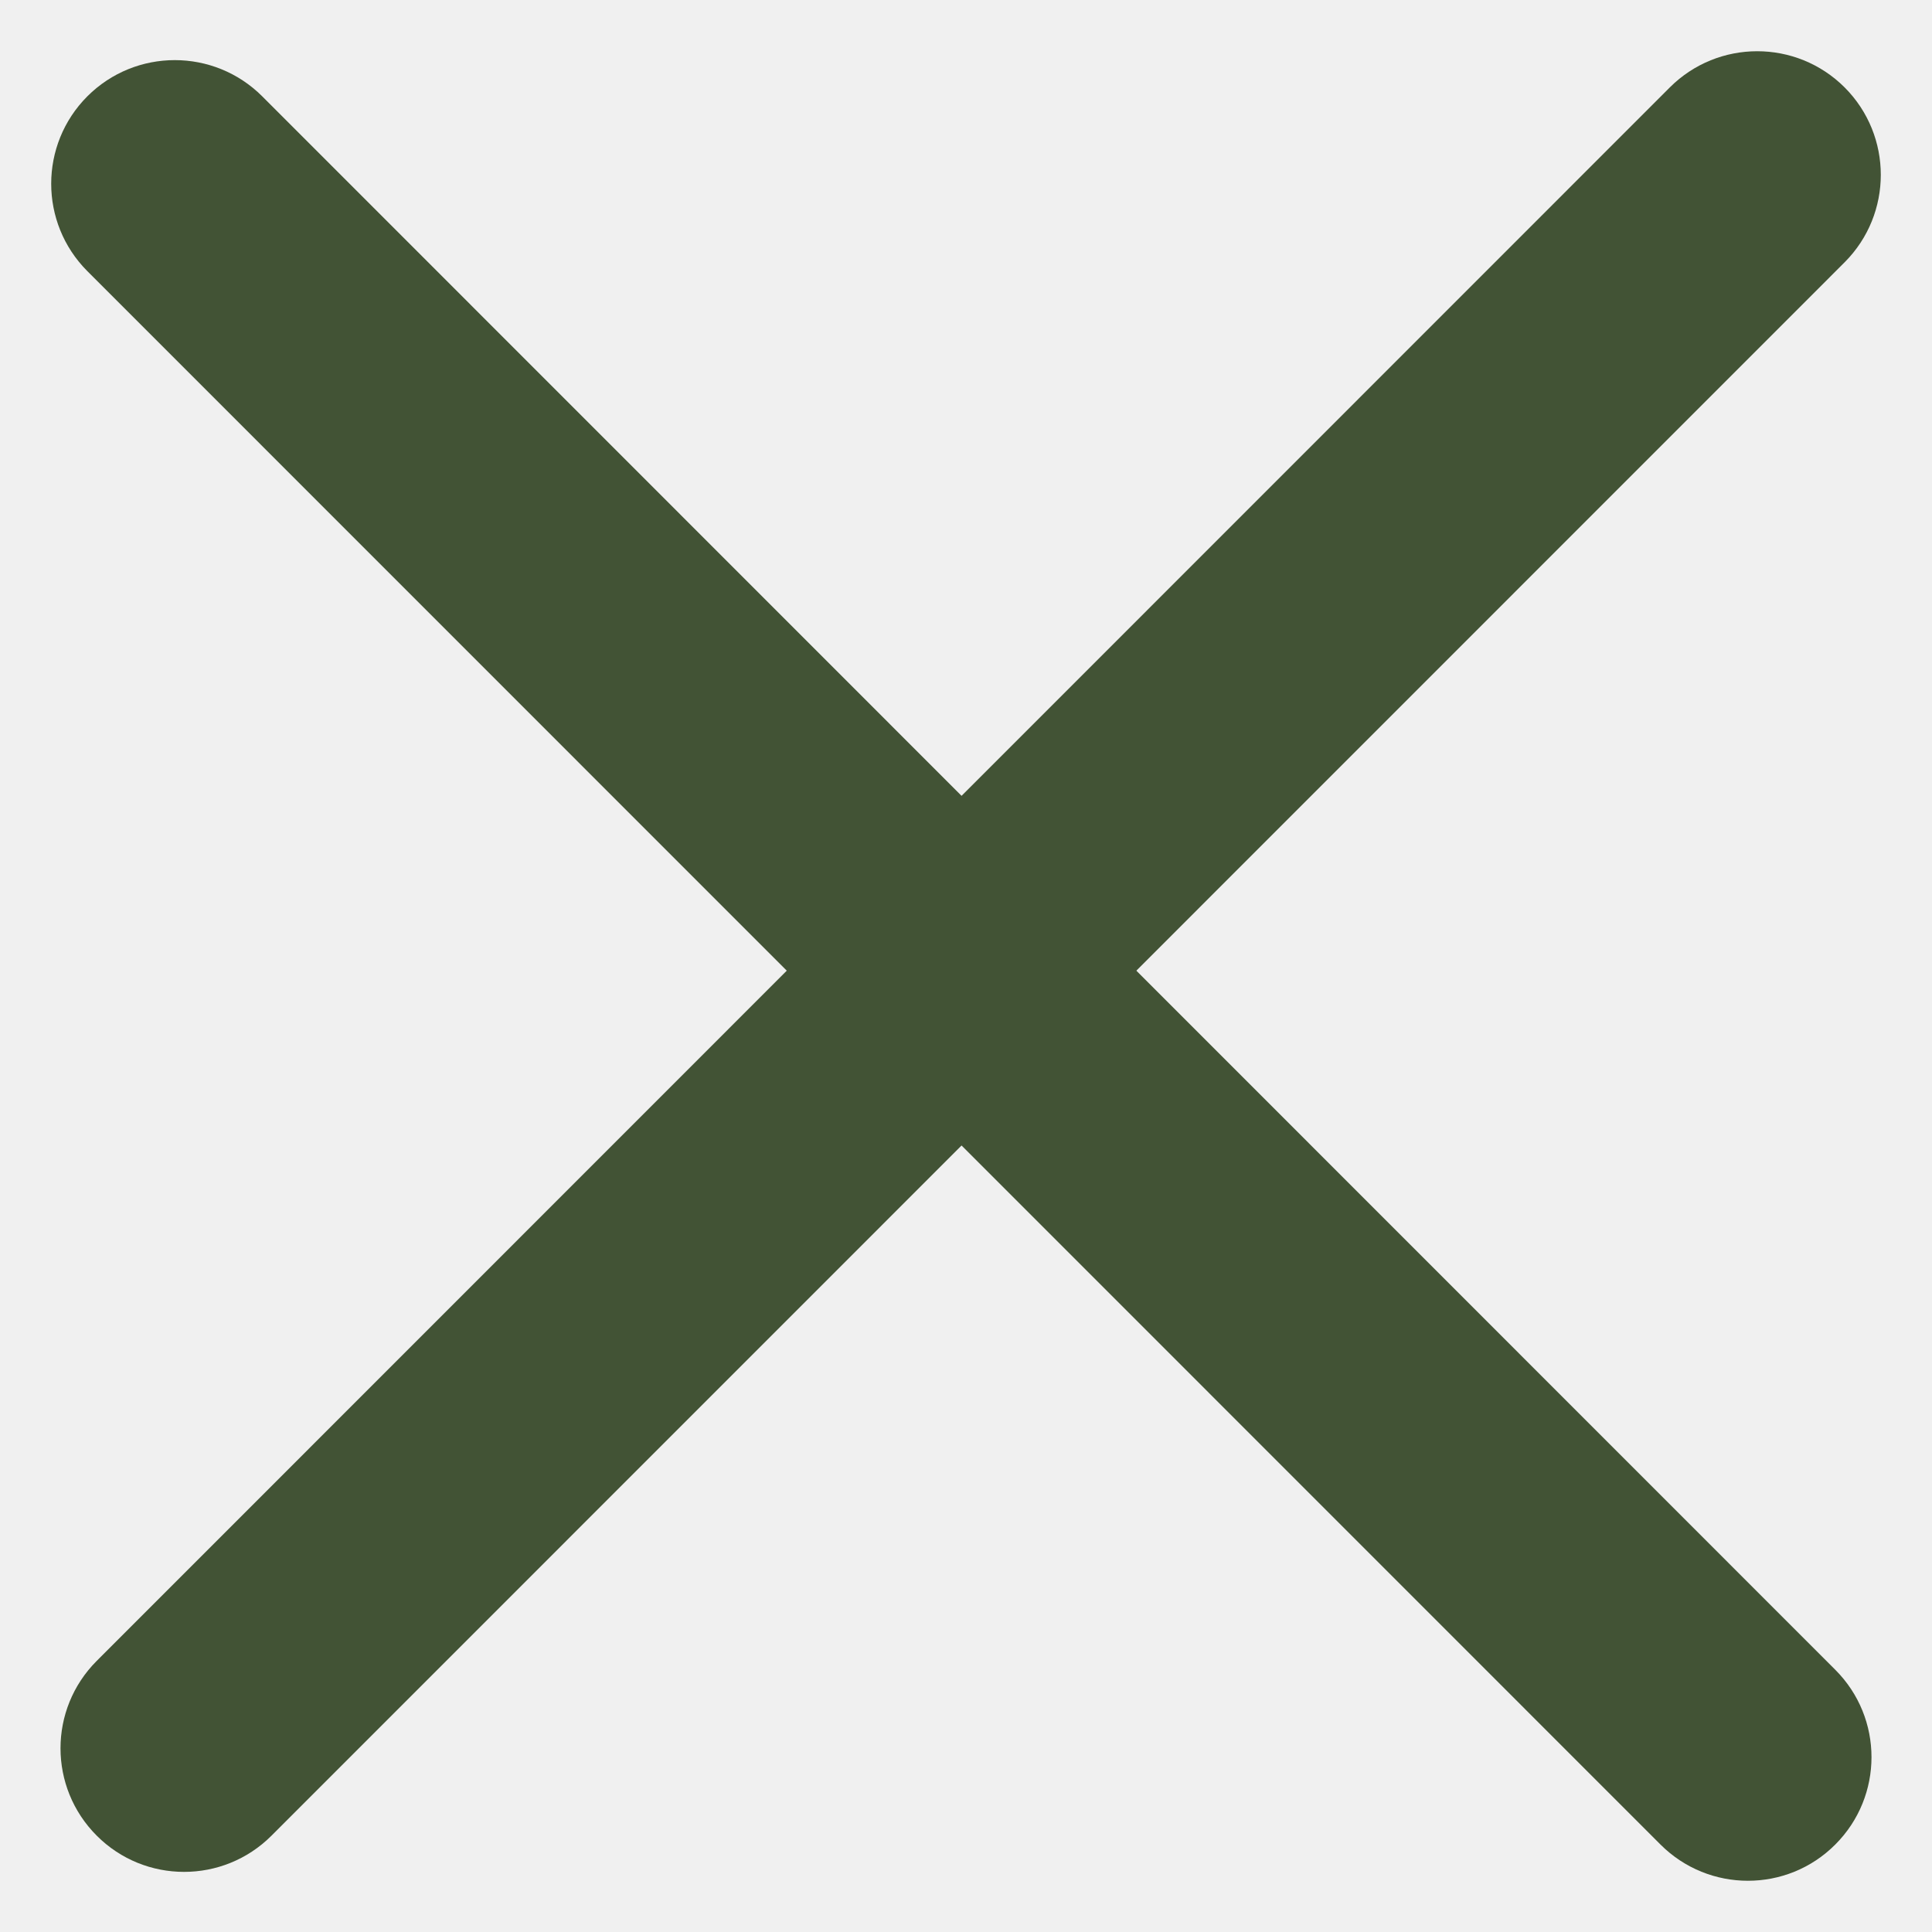
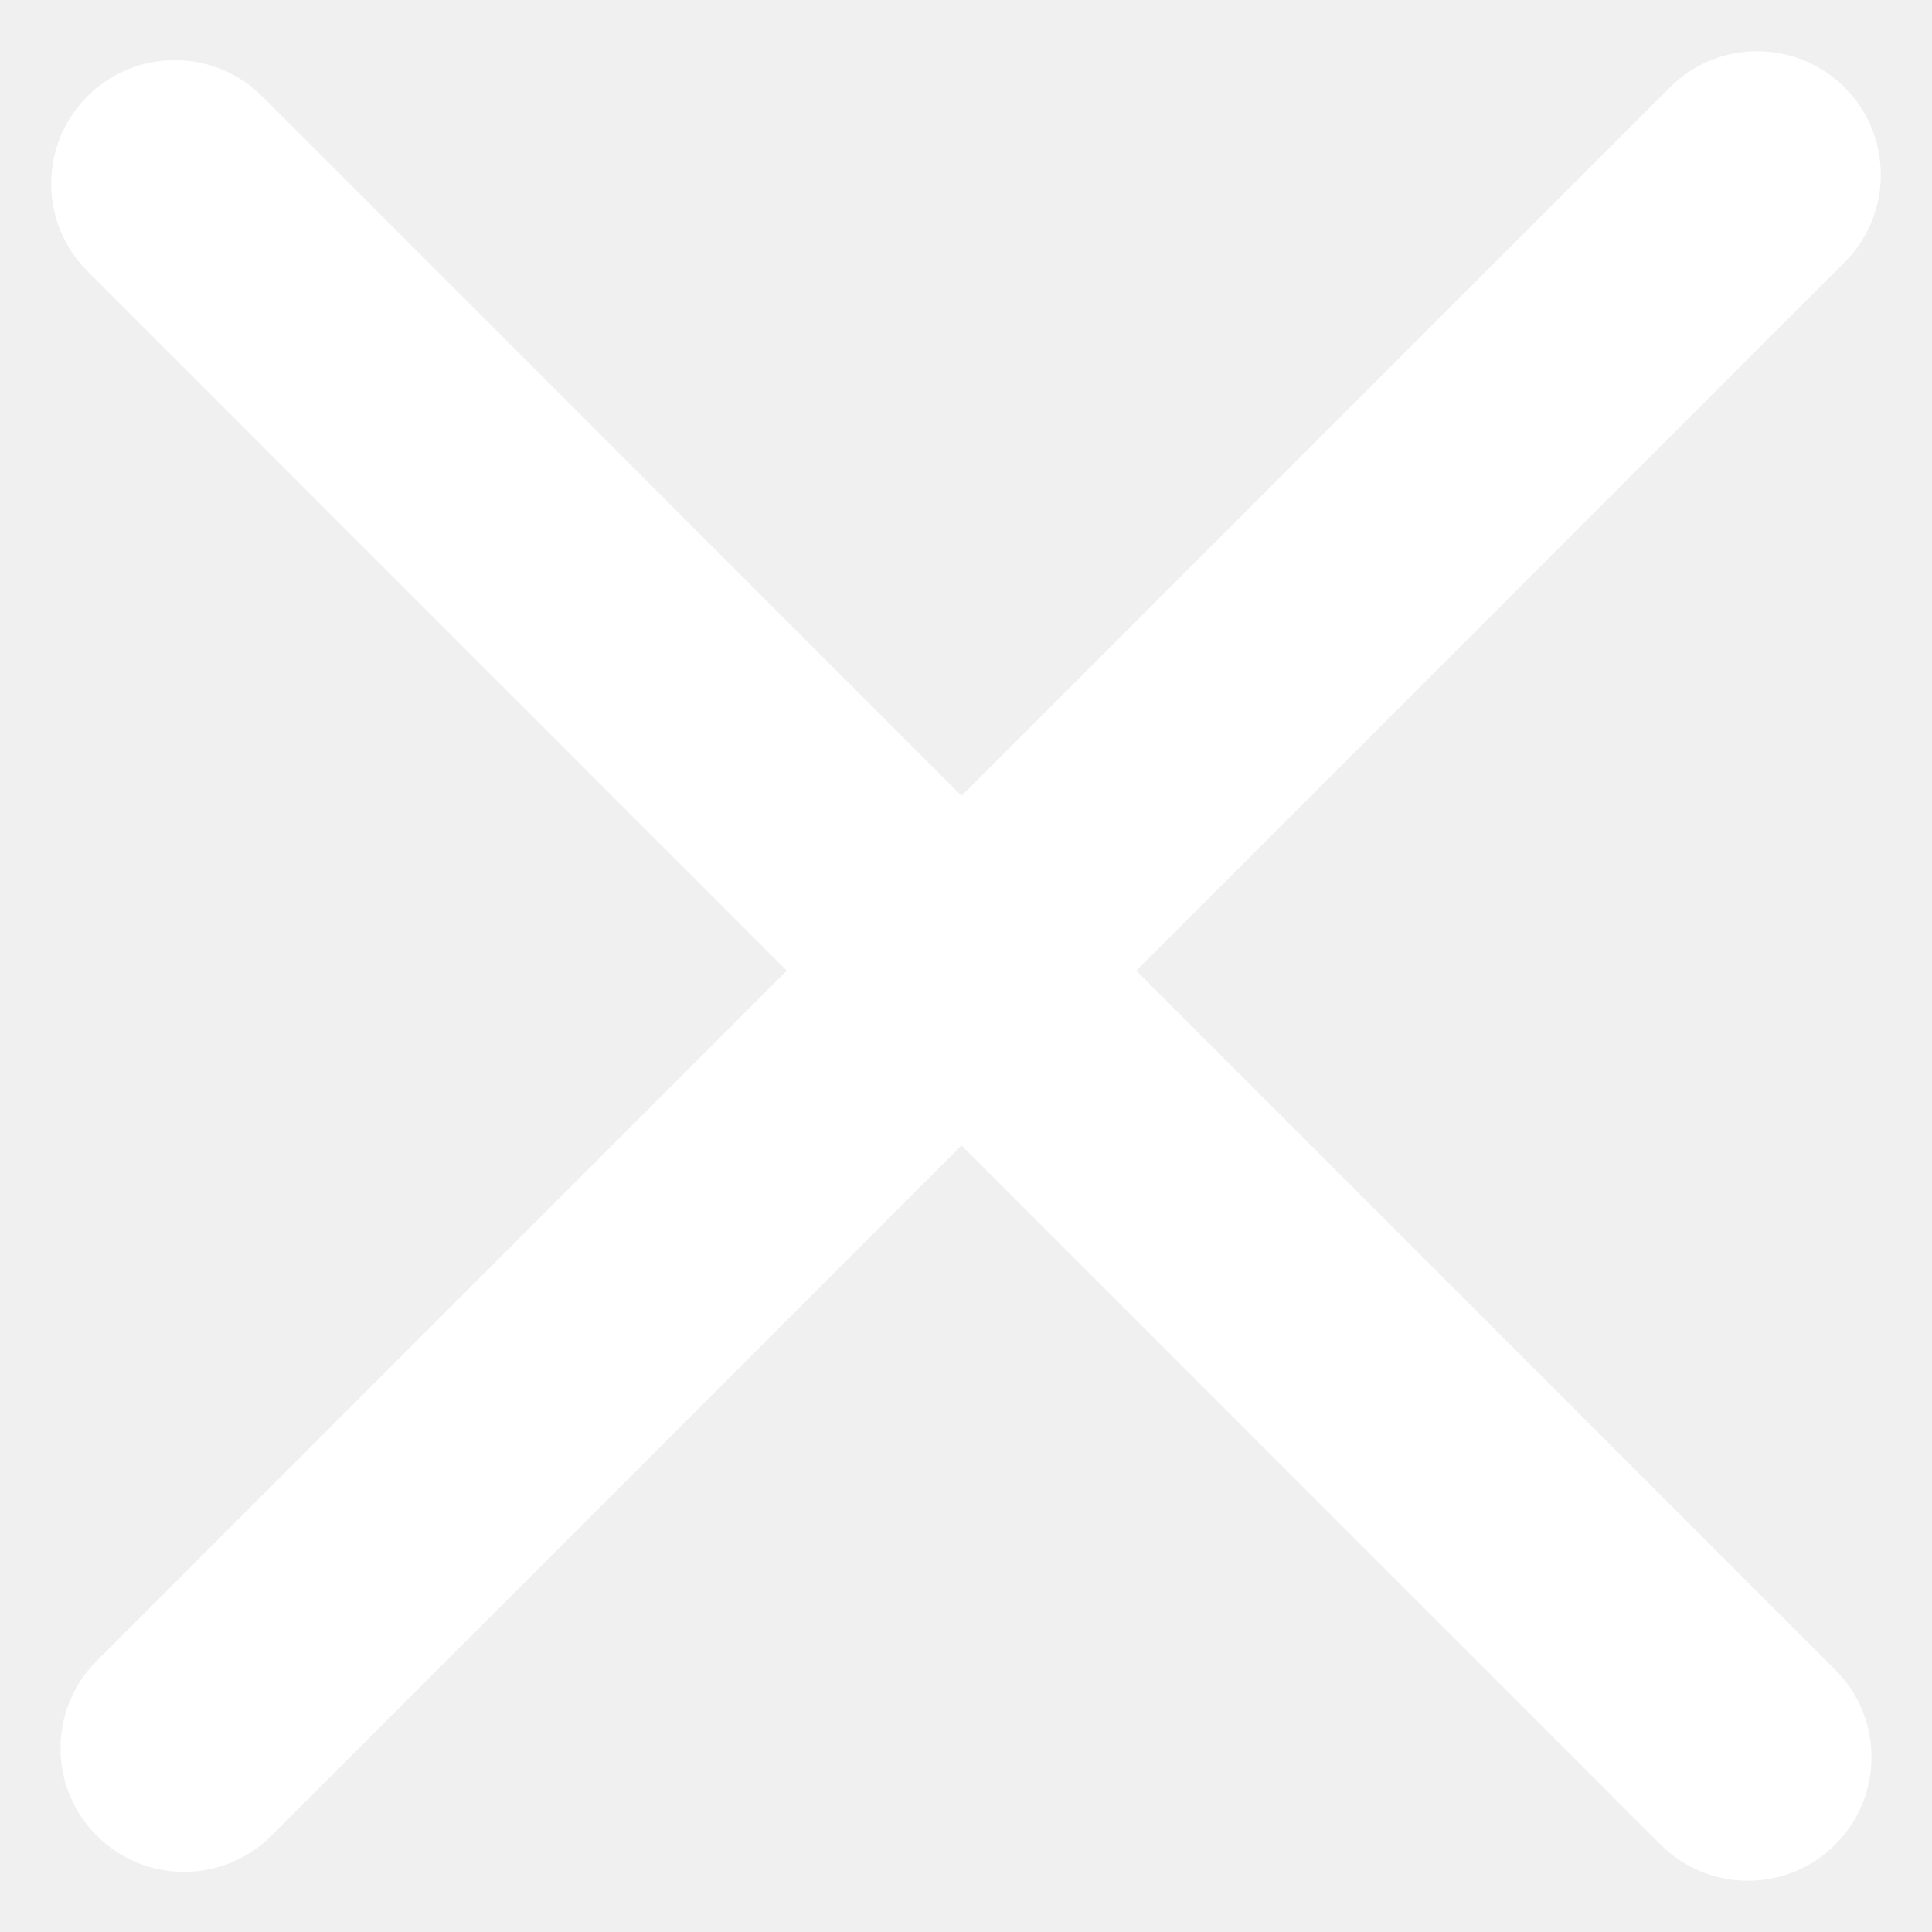
<svg xmlns="http://www.w3.org/2000/svg" width="15" height="15" viewBox="0 0 15 15" fill="none">
-   <path d="M14.322 0.679C14.696 1.054 14.696 1.661 14.322 2.036L2.108 14.252C1.733 14.627 1.125 14.627 0.751 14.252V14.252C0.376 13.877 0.376 13.27 0.751 12.895L12.964 0.679C13.339 0.304 13.947 0.304 14.322 0.679V0.679Z" fill="#425335" />
-   <path d="M14.249 14.321C14.624 13.946 14.624 13.339 14.249 12.964L2.036 0.748C1.661 0.373 1.053 0.373 0.678 0.748V0.748C0.304 1.123 0.304 1.73 0.678 2.105L12.892 14.321C13.267 14.696 13.875 14.696 14.249 14.321V14.321Z" fill="#425335" />
+   <path d="M14.322 0.679C14.696 1.054 14.696 1.661 14.322 2.036L2.108 14.252C1.733 14.627 1.125 14.627 0.751 14.252V14.252C0.376 13.877 0.376 13.27 0.751 12.895L12.964 0.679C13.339 0.304 13.947 0.304 14.322 0.679V0.679Z" fill="#fff" />
+   <path d="M14.249 14.321C14.624 13.946 14.624 13.339 14.249 12.964L2.036 0.748C1.661 0.373 1.053 0.373 0.678 0.748V0.748C0.304 1.123 0.304 1.73 0.678 2.105L12.892 14.321C13.267 14.696 13.875 14.696 14.249 14.321V14.321Z" fill="#fff" />
</svg>
